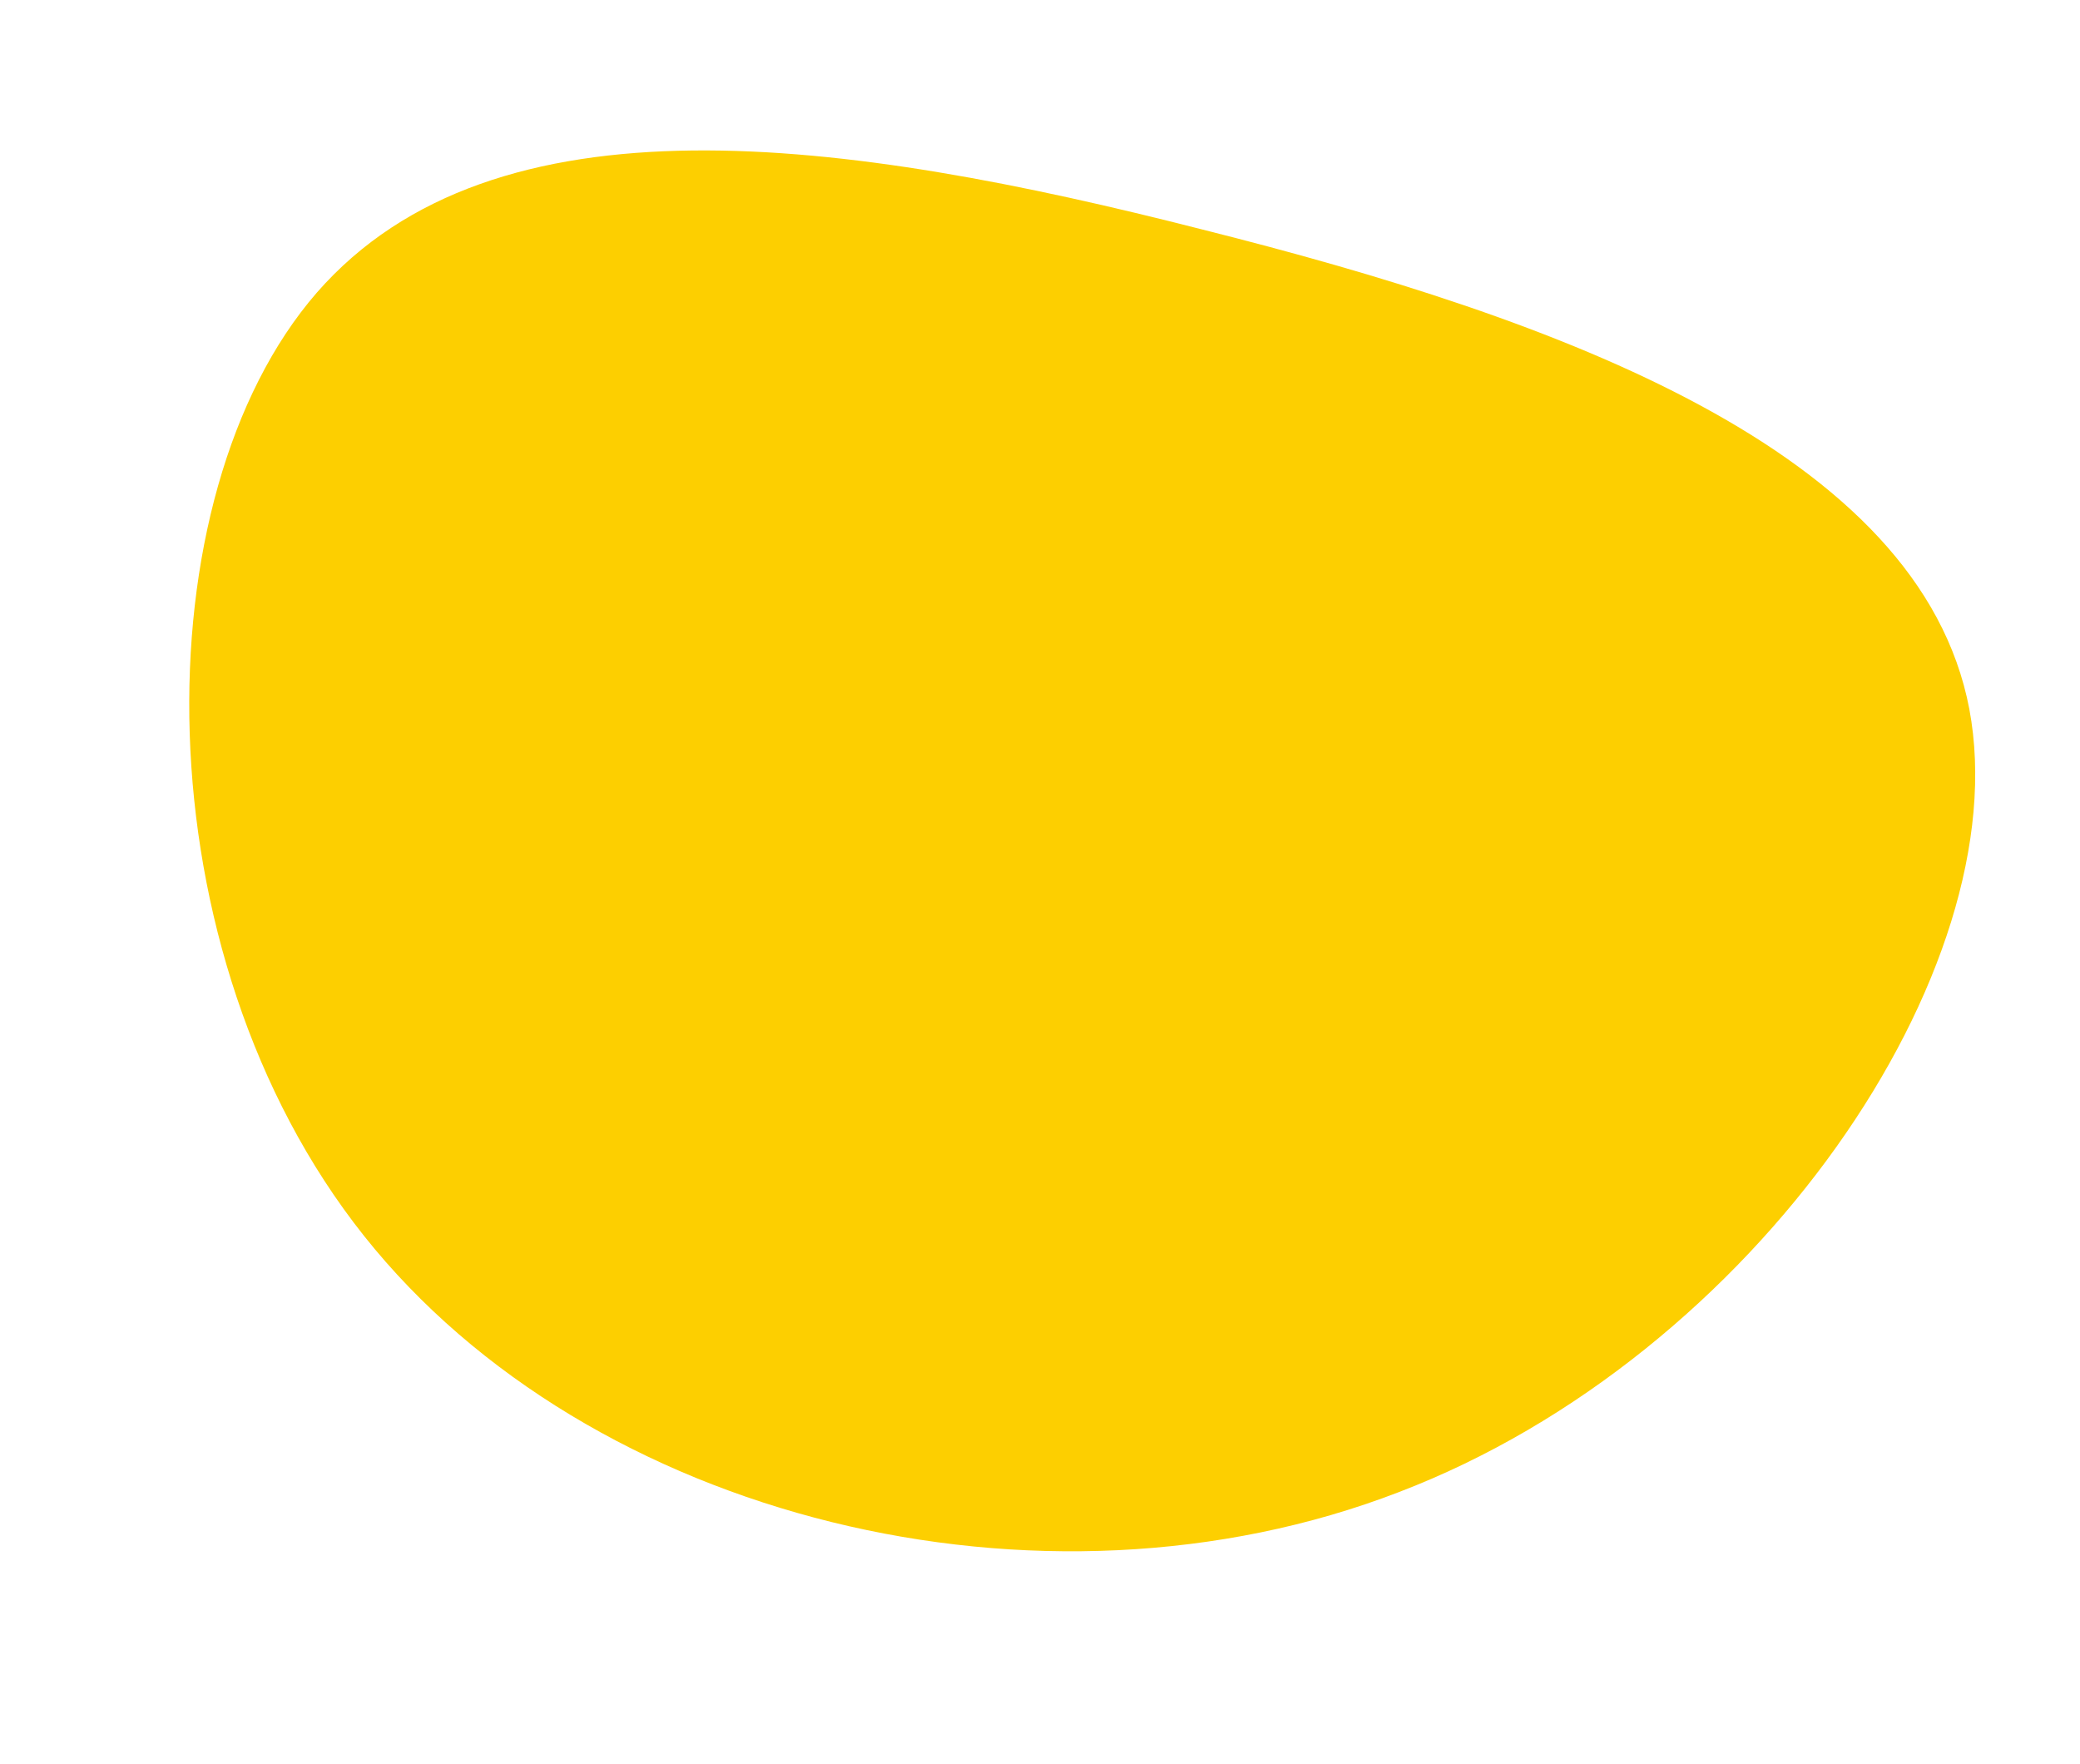
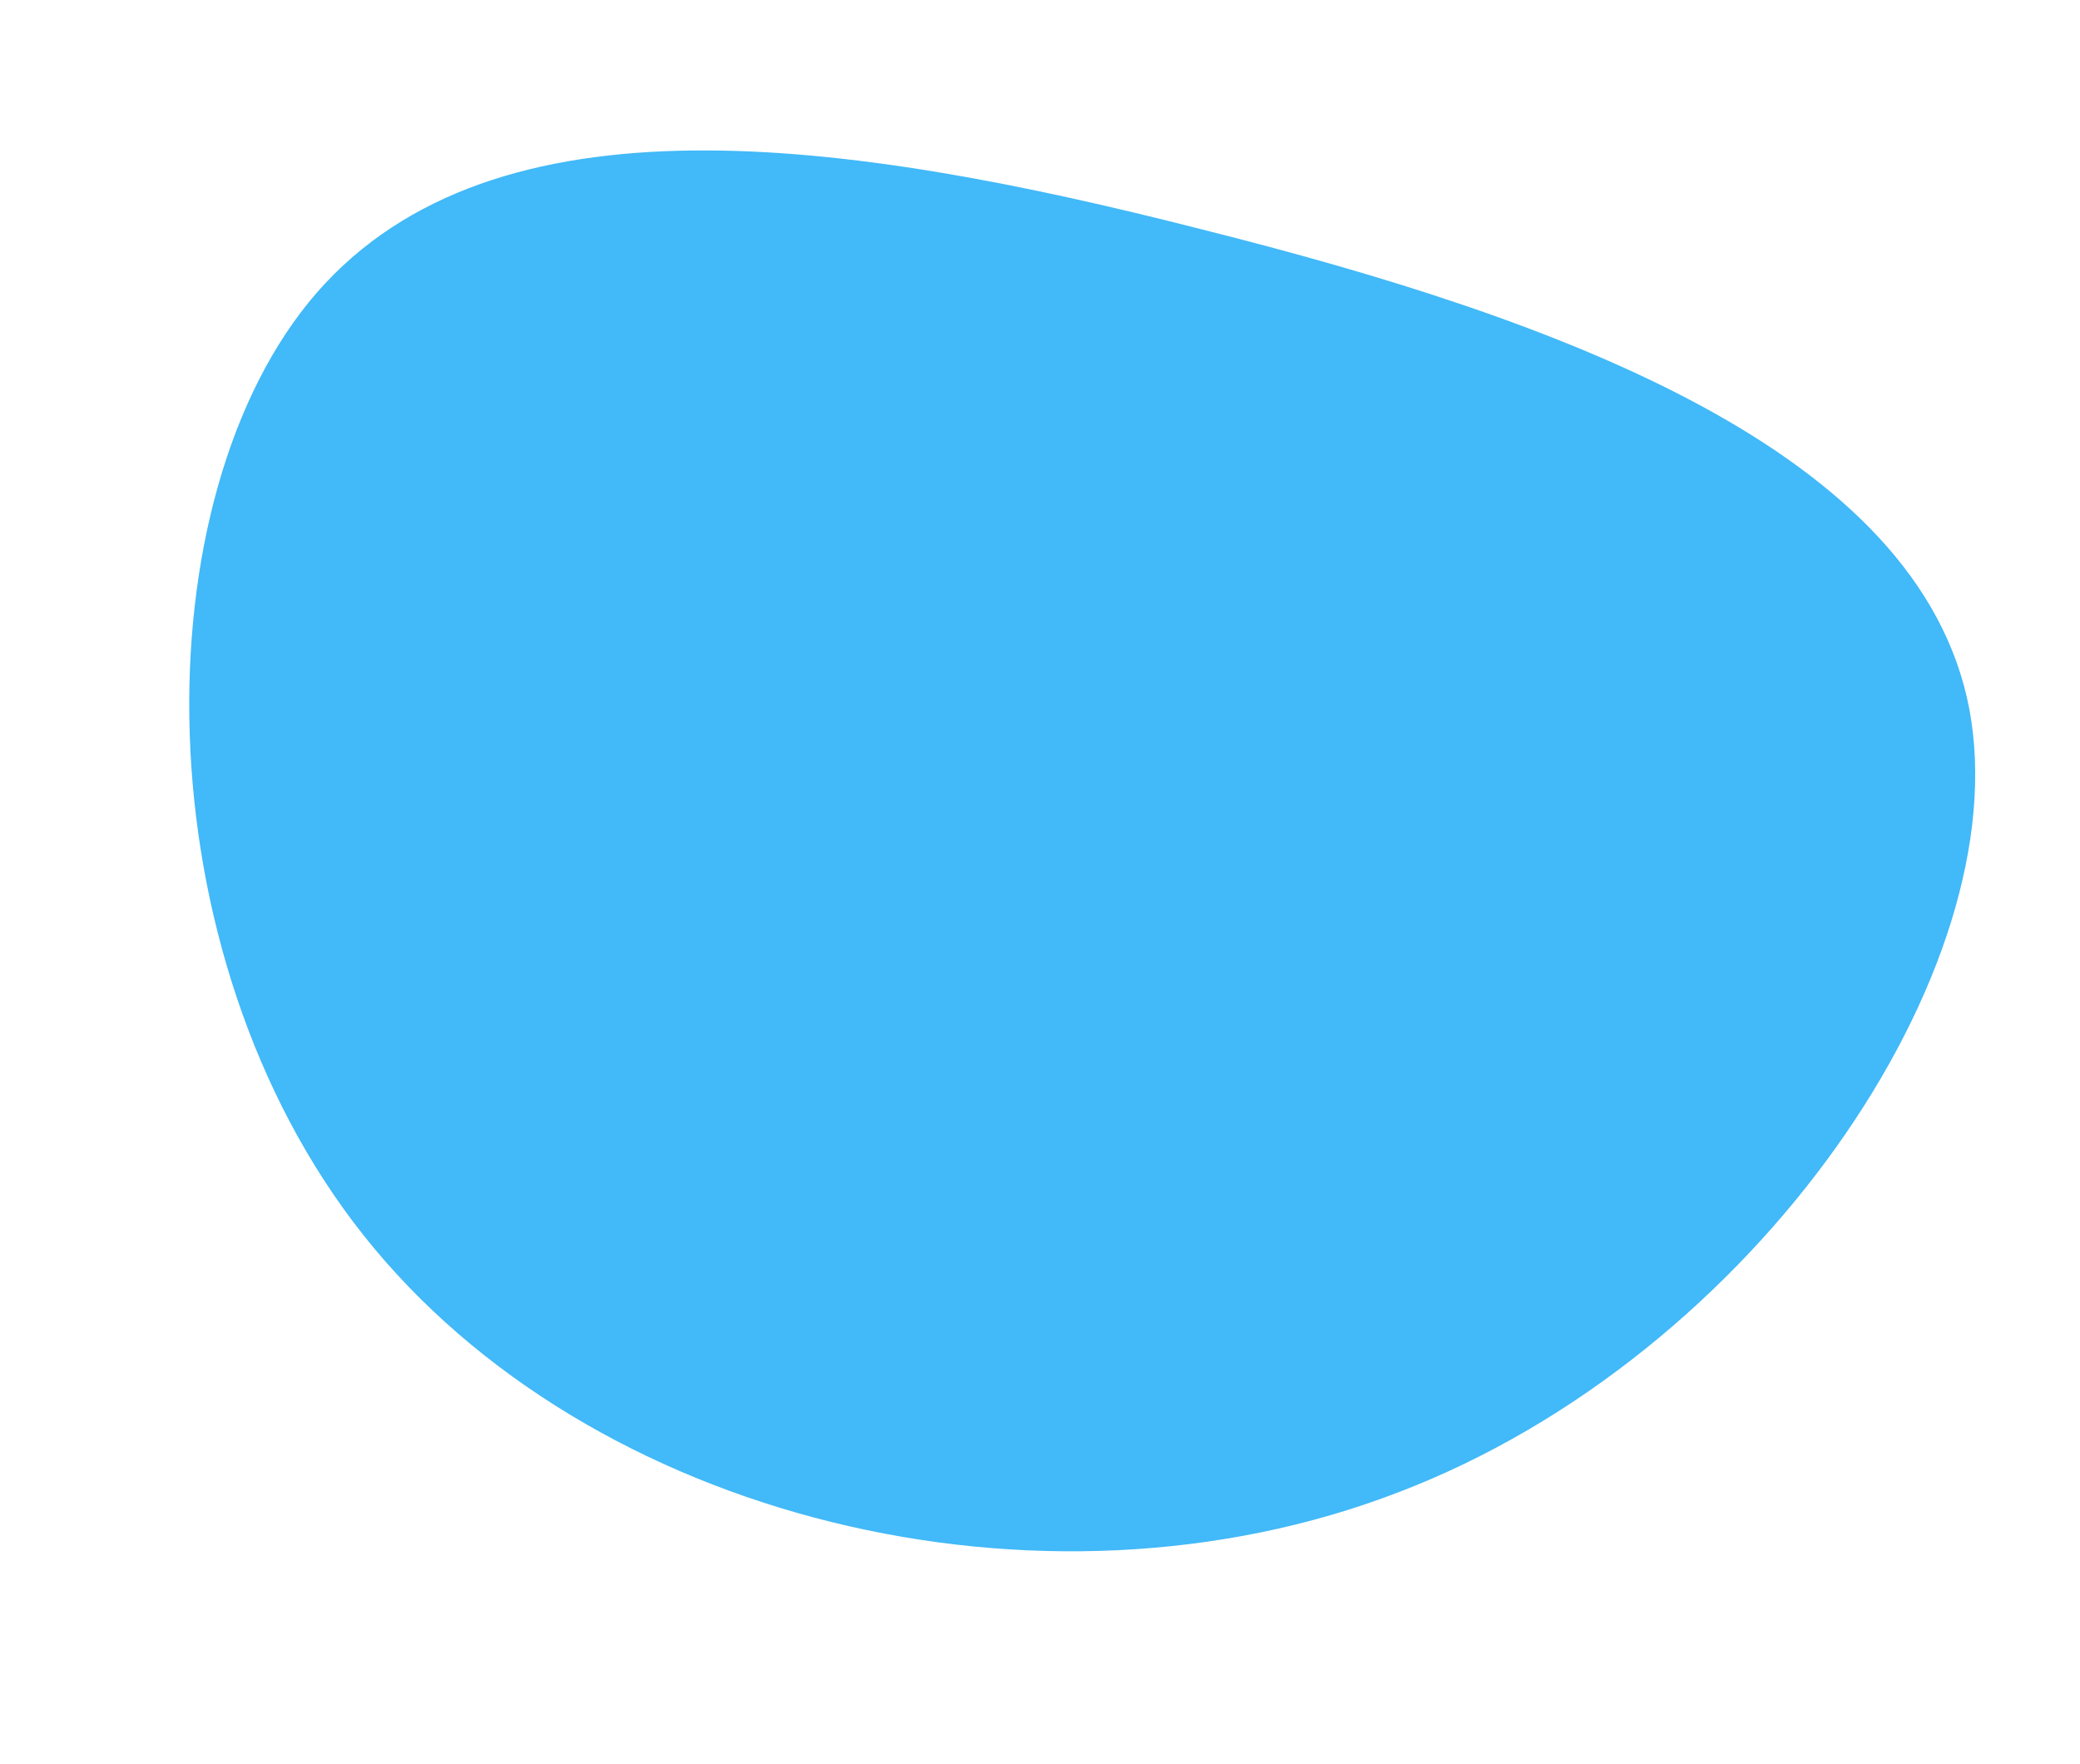
<svg xmlns="http://www.w3.org/2000/svg" width="256" height="217" viewBox="0 0 256 217" fill="none">
-   <path d="M242.375 87.243C248.415 119.269 216.11 166.849 172.134 183.641C128.111 200.605 72.542 186.997 44.795 152.086C17.049 117.174 17.296 61.004 38.972 36.038C60.865 10.947 104.016 17.014 147.977 28.244C191.814 39.257 236.29 55.387 242.375 87.243Z" fill="#FDCF00" />
+   <path d="M242.375 87.243C248.415 119.269 216.11 166.849 172.134 183.641C128.111 200.605 72.542 186.997 44.795 152.086C17.049 117.174 17.296 61.004 38.972 36.038C60.865 10.947 104.016 17.014 147.977 28.244C191.814 39.257 236.29 55.387 242.375 87.243Z" fill="#42B9F8" />
</svg>
